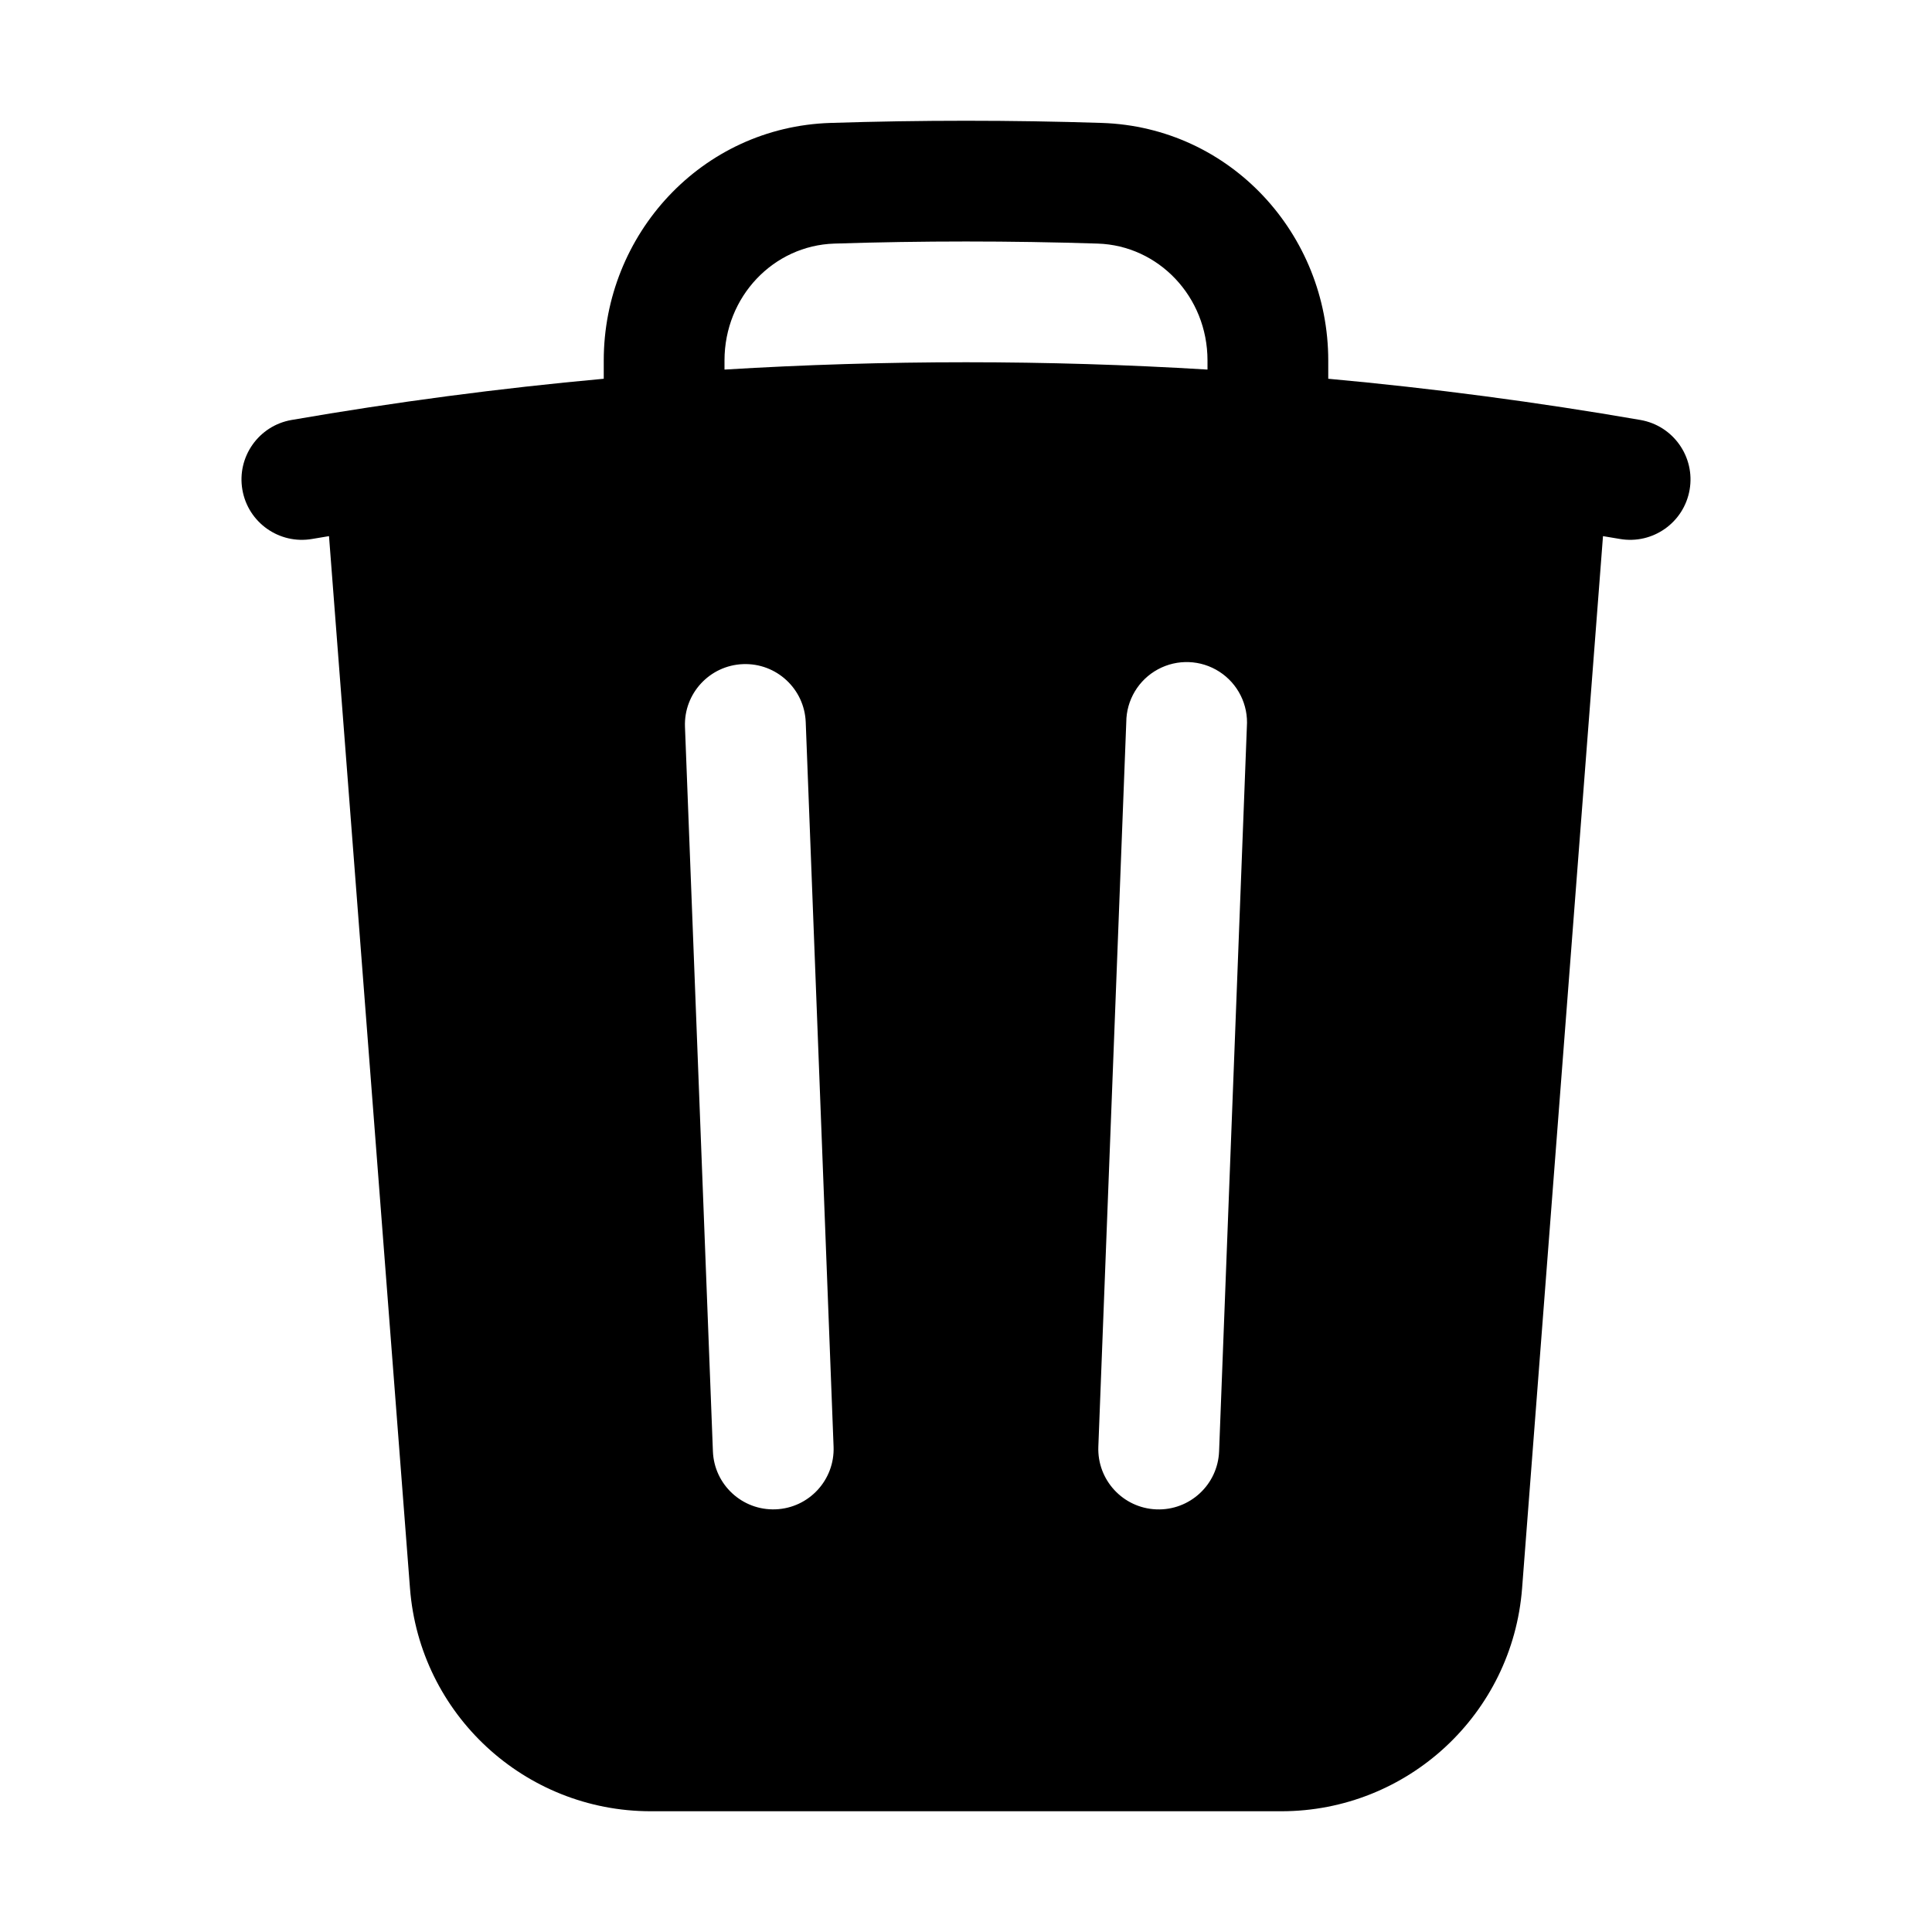
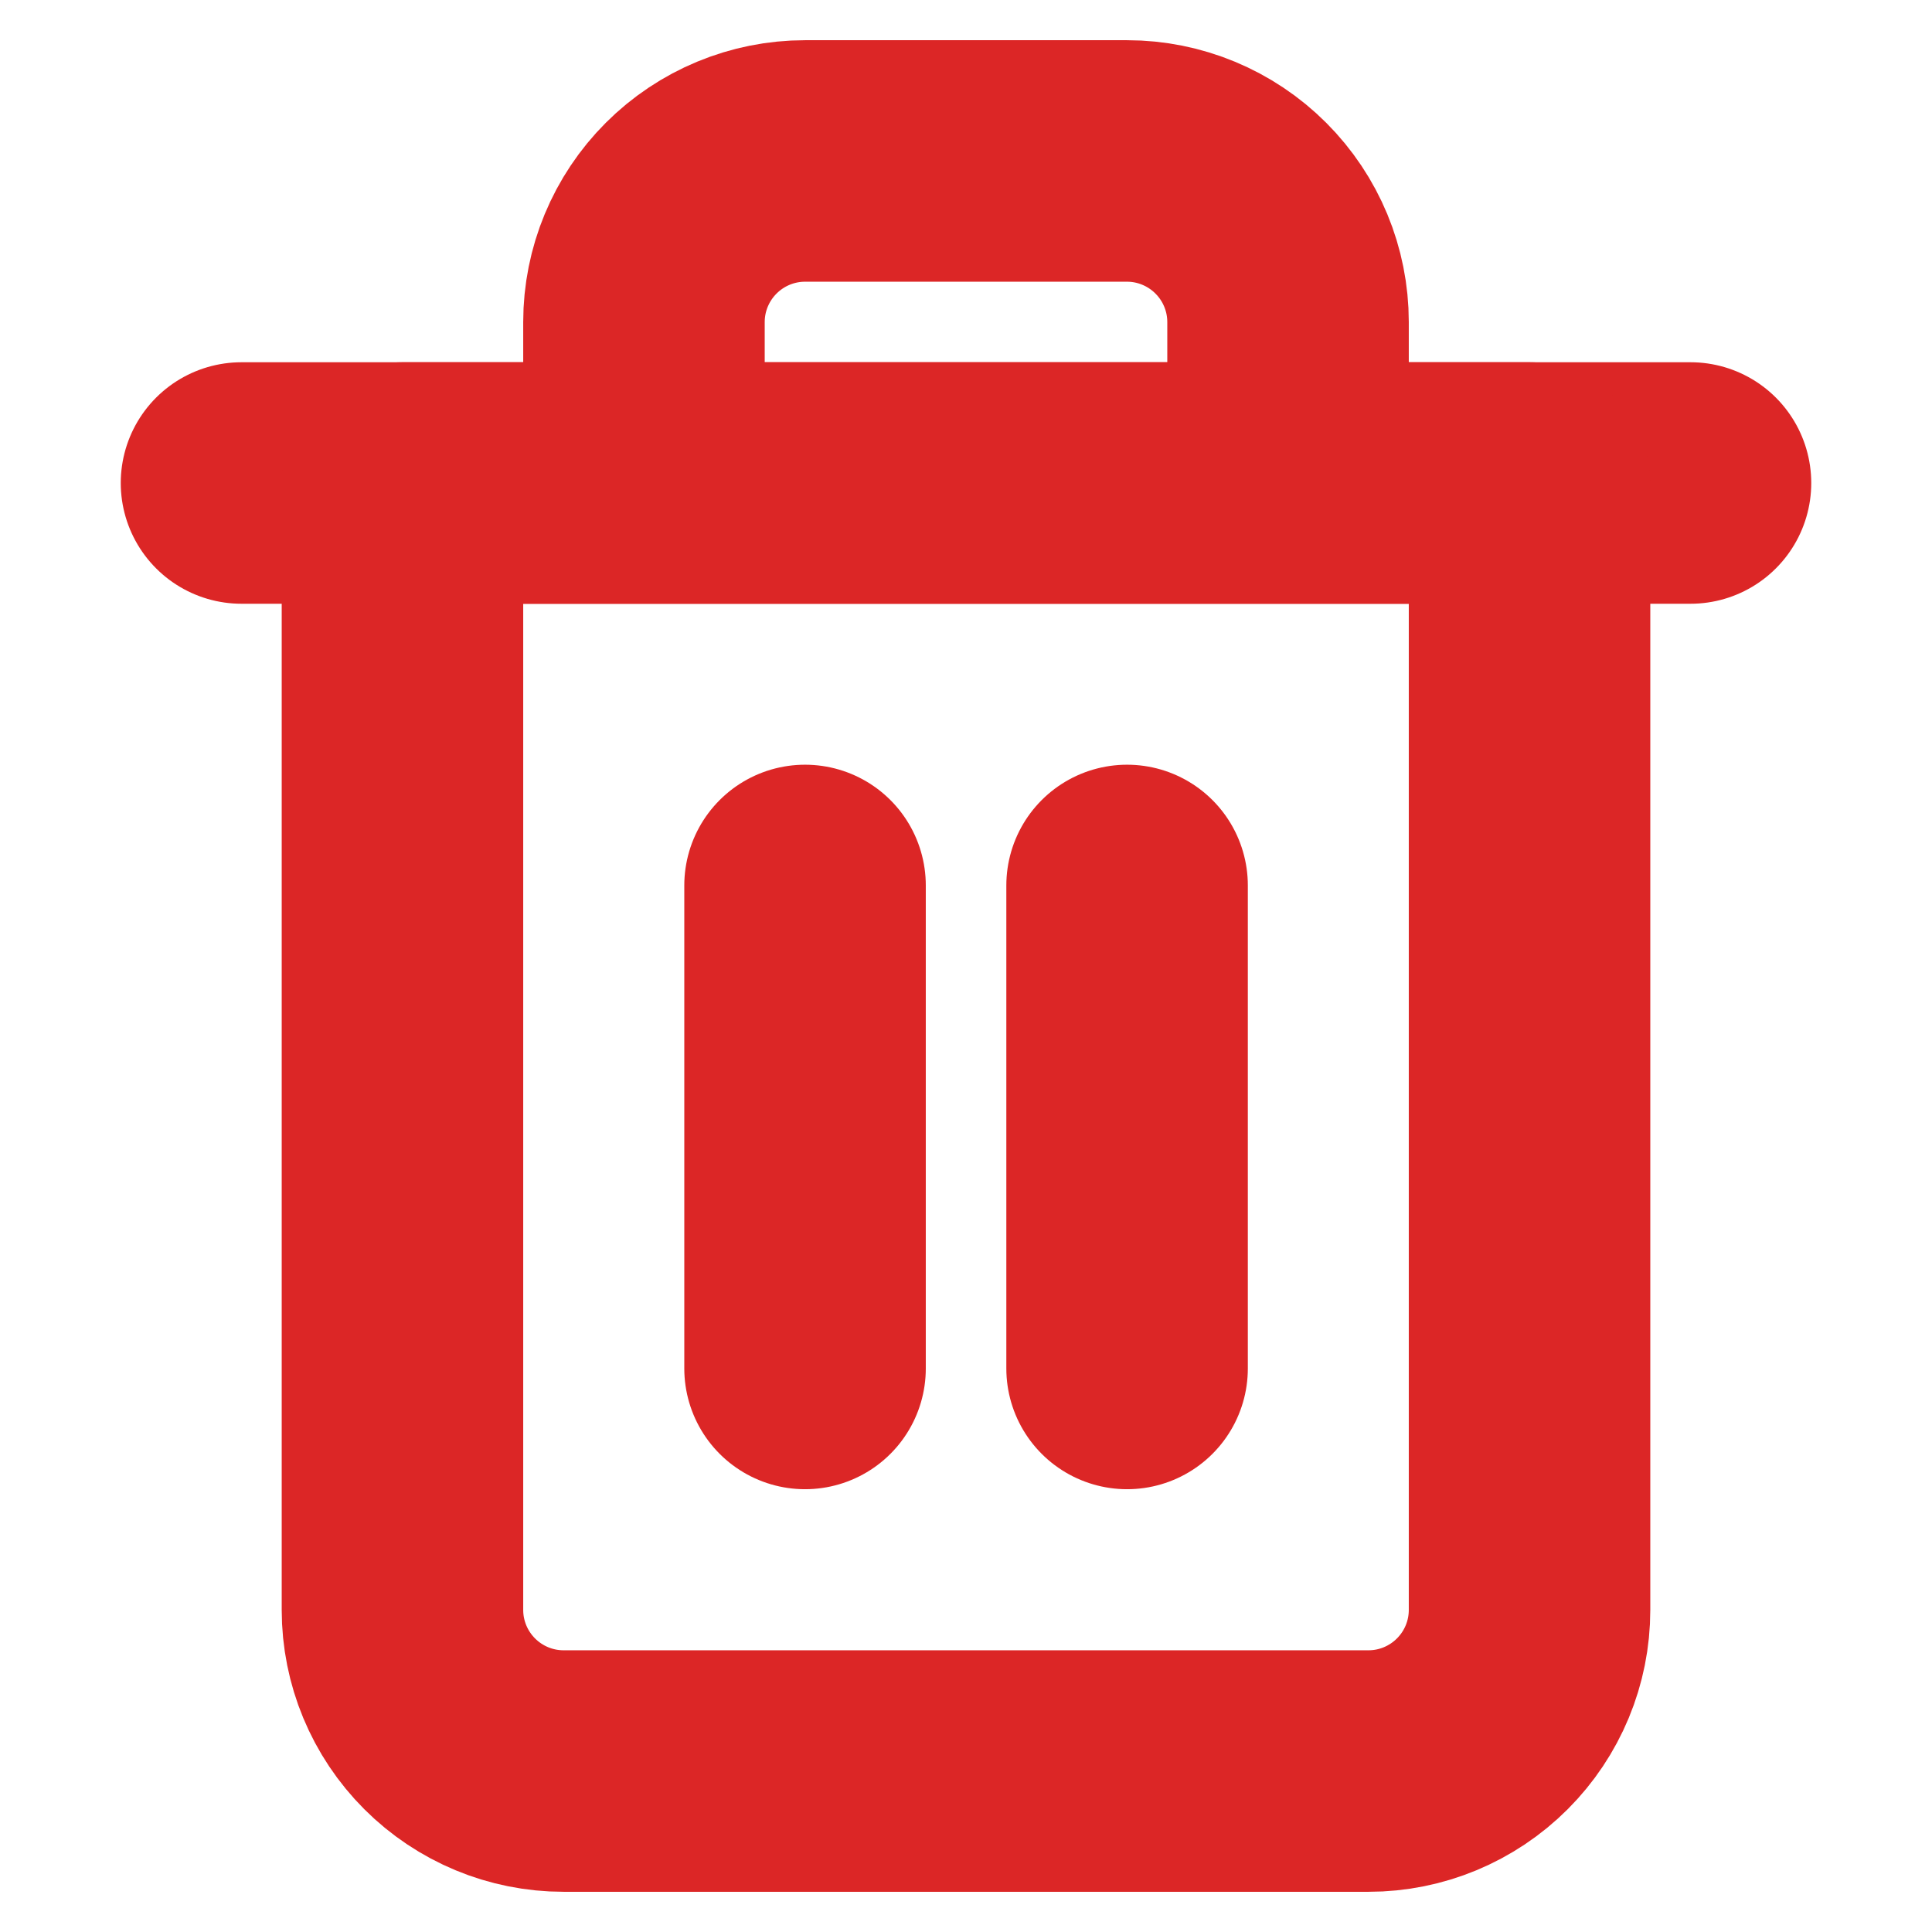
- <svg xmlns="http://www.w3.org/2000/svg" viewBox="0 0 24 24" fill="currentColor" class="w-6 h-6">
-   <path fill-rule="evenodd" d="M16.5 4.478v.227a48.816 48.816 0 0 1 3.878.512.75.75 0 1 1-.256 1.478l-.209-.035-1.005 13.07a3 3 0 0 1-2.991 2.77H8.084a3 3 0 0 1-2.991-2.77L4.087 6.66l-.209.035a.75.75 0 0 1-.256-1.478A48.567 48.567 0 0 1 7.5 4.705v-.227c0-1.564 1.213-2.9 2.816-2.951a52.662 52.662 0 0 1 3.369 0c1.603.051 2.815 1.387 2.815 2.951Zm-6.136-1.452a51.196 51.196 0 0 1 3.273 0C14.39 3.05 15 3.684 15 4.478v.113a49.488 49.488 0 0 0-6 0v-.113c0-.794.609-1.428 1.364-1.452Zm-.355 5.945a.75.75 0 1 0-1.5.058l.347 9a.75.75 0 1 0 1.499-.058l-.346-9Zm5.48.058a.75.75 0 1 0-1.498-.058l-.347 9a.75.75 0 0 0 1.5.058l.345-9Z" clip-rule="evenodd" />
+ <svg xmlns="http://www.w3.org/2000/svg" width="16" height="16" viewBox="0 0 16 16" fill="none">
+   <path d="M2 4H3.333H14" stroke="#DC2626" stroke-width="2" stroke-linecap="round" stroke-linejoin="round" />
+   <path d="M5.333 4V2.667C5.333 2.313 5.474 1.974 5.724 1.724C5.974 1.474 6.313 1.333 6.667 1.333H9.334C9.687 1.333 10.026 1.474 10.276 1.724C10.526 1.974 10.667 2.313 10.667 2.667V4M12.667 4V13.333C12.667 13.687 12.526 14.026 12.276 14.276C12.026 14.526 11.687 14.667 11.334 14.667H4.667C4.313 14.667 3.974 14.526 3.724 14.276C3.474 14.026 3.333 13.687 3.333 13.333V4H12.667Z" stroke="#DC2626" stroke-width="2" stroke-linecap="round" stroke-linejoin="round" />
+   <path d="M9.334 7.333V11.333" stroke="#DC2626" stroke-width="2" stroke-linecap="round" stroke-linejoin="round" />
+   <path d="M6.667 7.333V11.333" stroke="#DC2626" stroke-width="2" stroke-linecap="round" stroke-linejoin="round" />
</svg>
